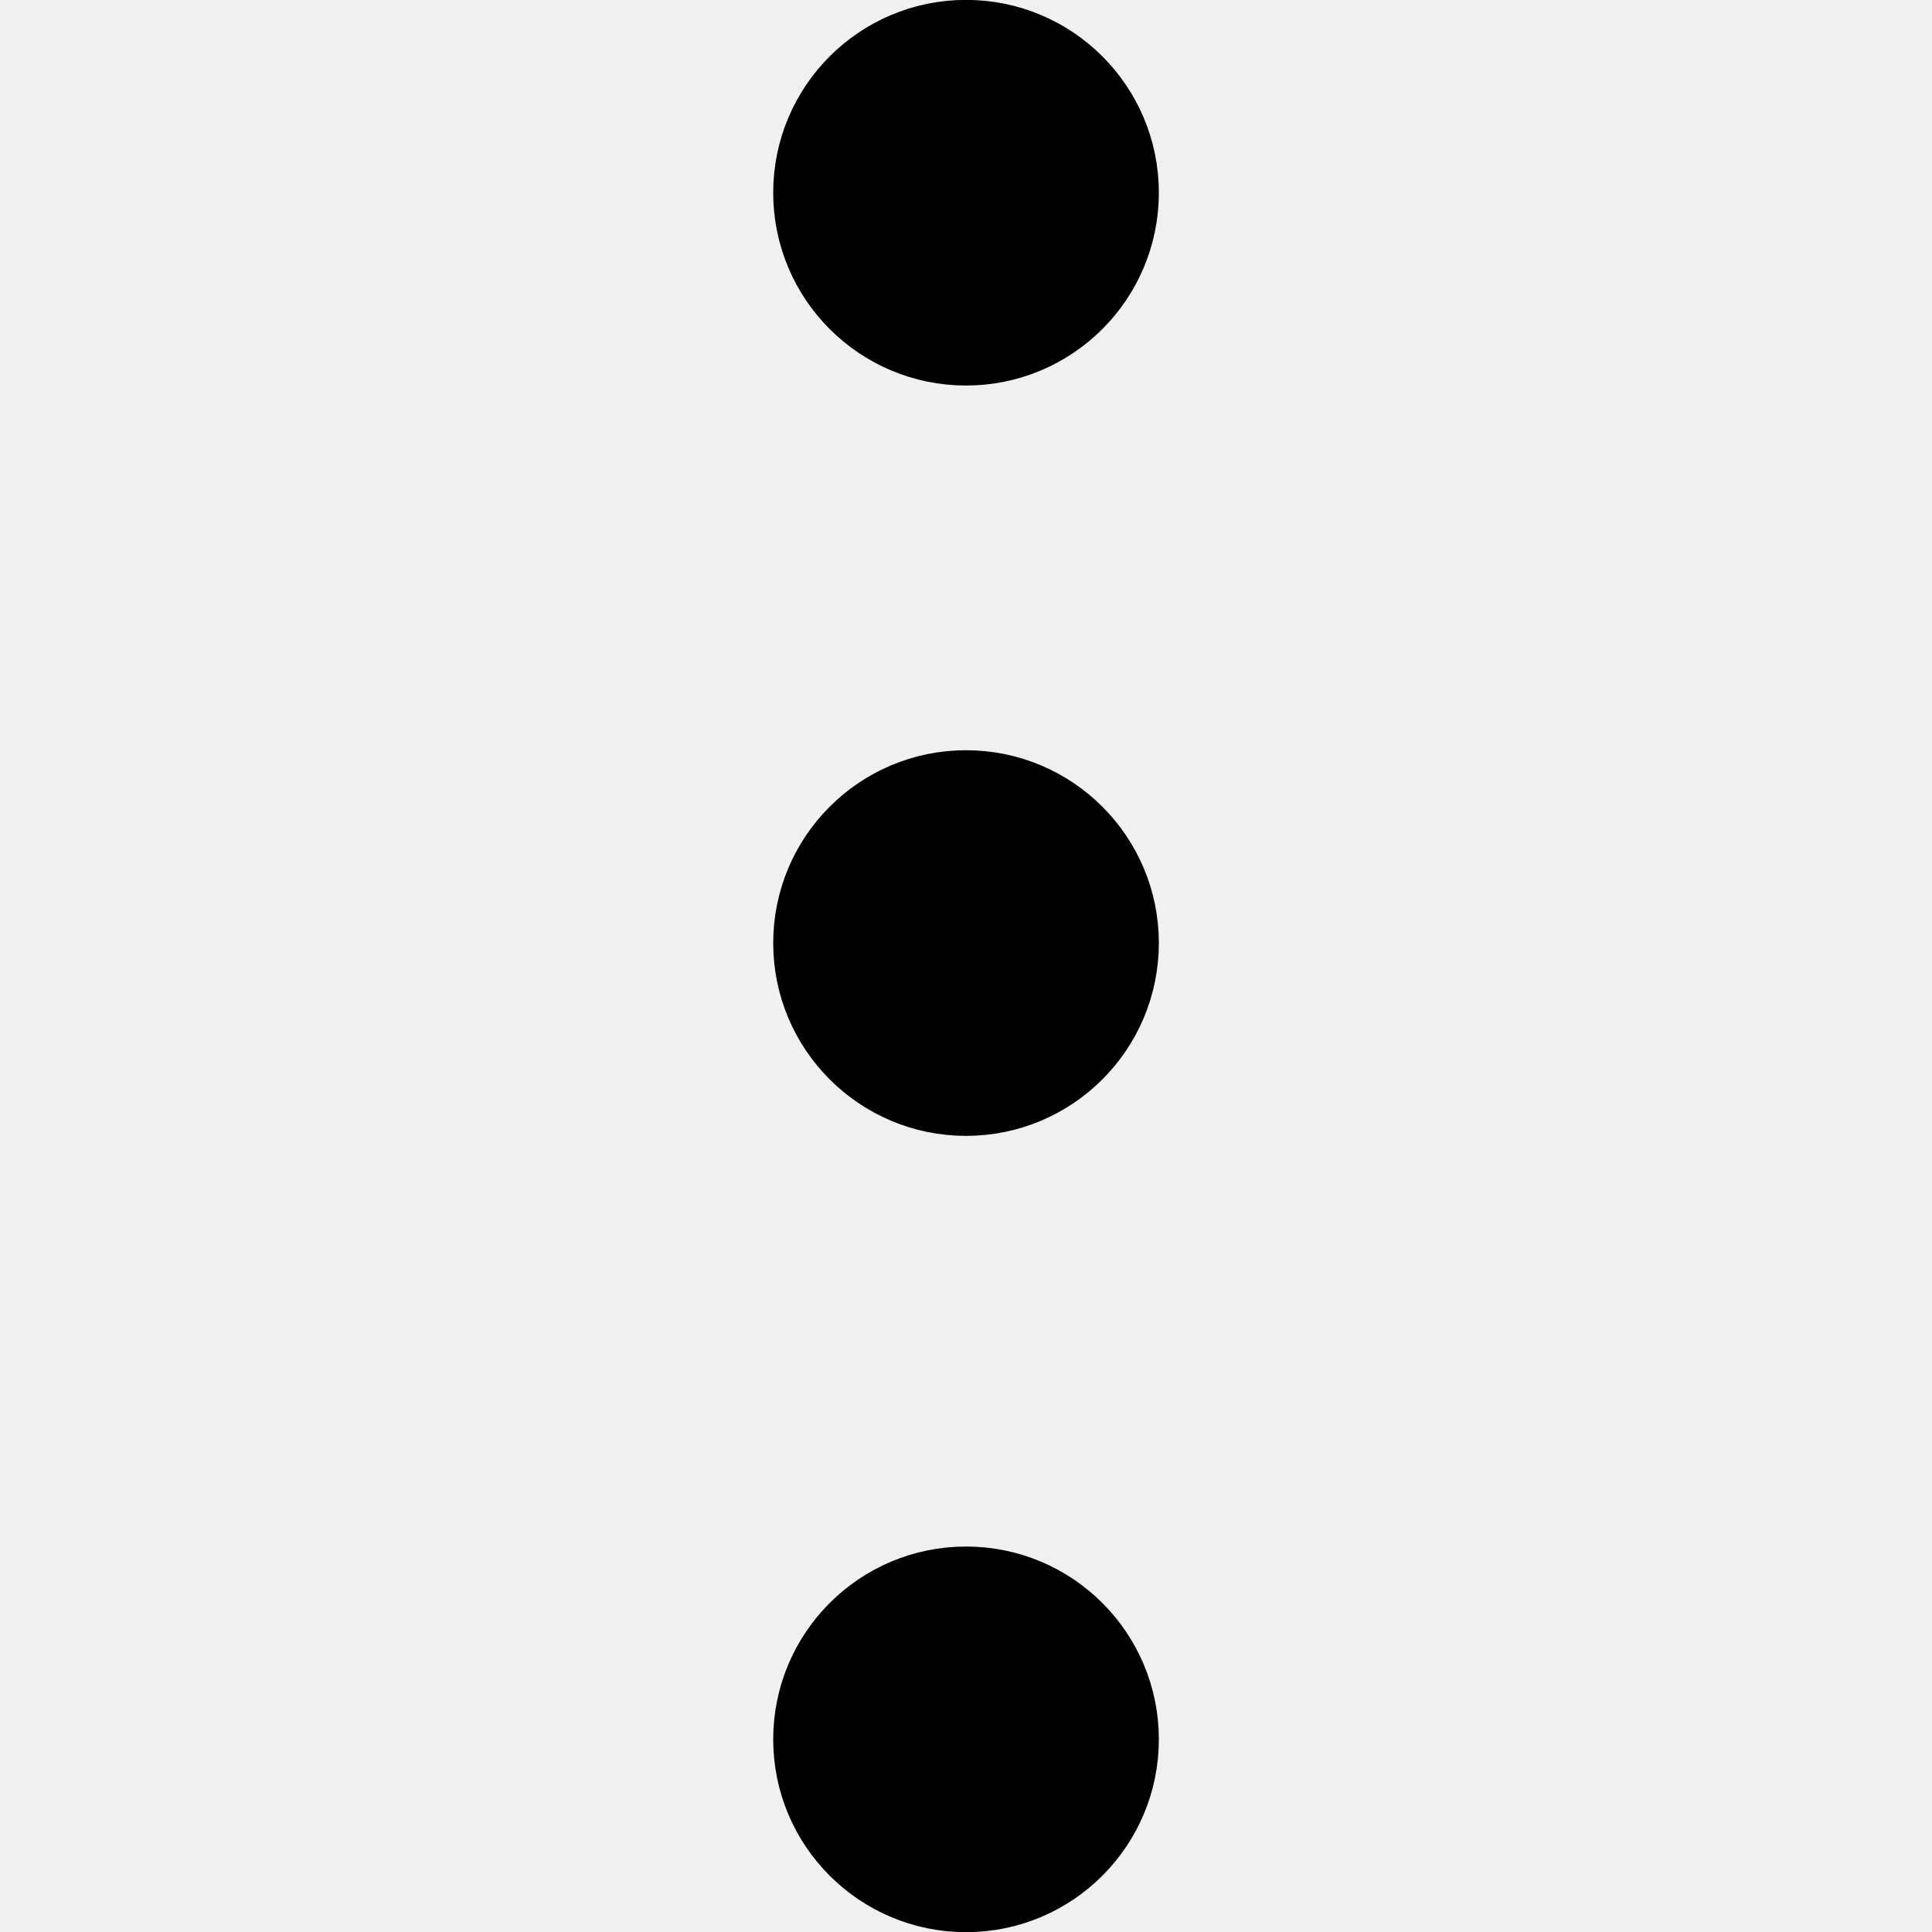
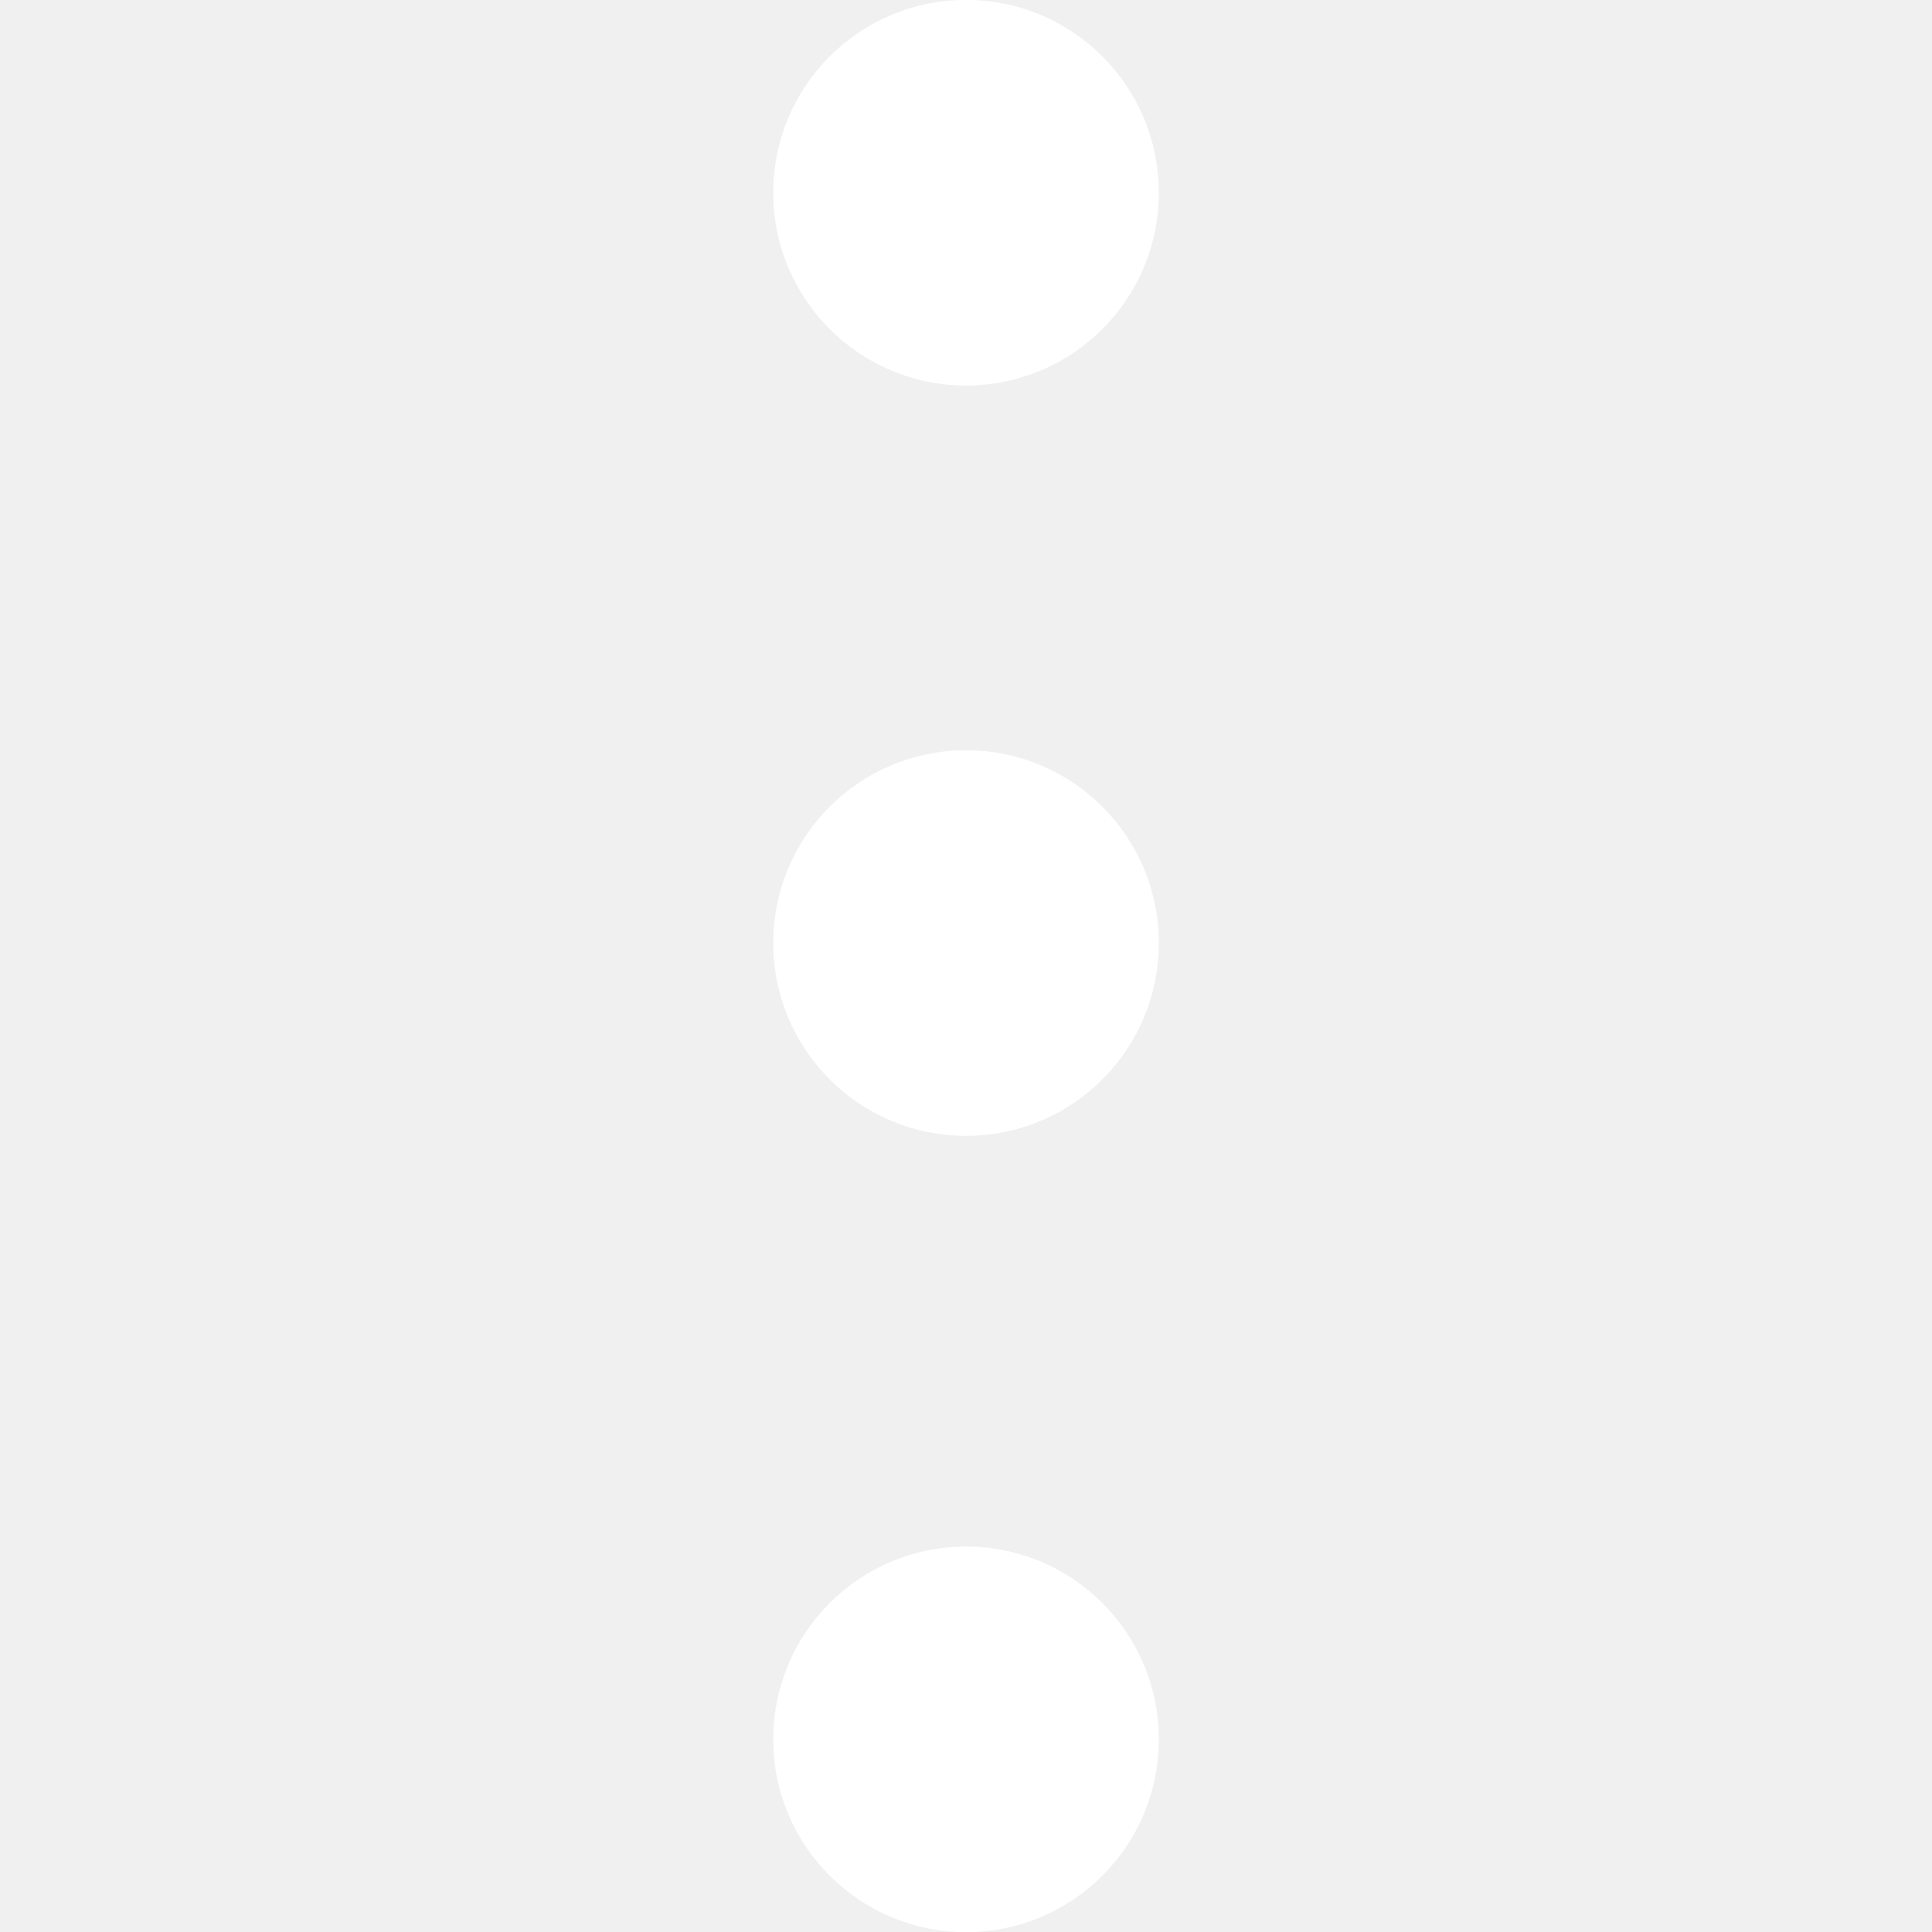
<svg xmlns="http://www.w3.org/2000/svg" width="64" height="64" viewBox="0 0 16.933 16.933" version="1.1" id="svg1" xml:space="preserve">
  <defs id="defs1">
    <linearGradient id="swatch5">
      <stop style="stop-color:#000000;stop-opacity:1;" offset="0" id="stop5" />
    </linearGradient>
    <linearGradient id="swatch4">
      <stop style="stop-color:#000000;stop-opacity:1;" offset="0" id="stop4" />
    </linearGradient>
    <linearGradient id="swatch3">
      <stop style="stop-color:#000000;stop-opacity:1;" offset="0" id="stop3" />
    </linearGradient>
  </defs>
-   <g id="layer1" style="display:inline">
-     <g id="g52" transform="translate(-127.5185,55.51052)">
-       <g id="g5" transform="matrix(1.38361,0,0,1.38361,191.019,88.44776)" style="fill:none;stroke:#010101;stroke-opacity:1">
-         <path style="fill:none;stroke:#010101;stroke-width:1.1;stroke-linecap:round;stroke-opacity:1;paint-order:stroke fill markers" d="m -47.893,-117.806 c 3.713,0.022 7.426,0.044 11.139,0.066" id="path1" />
-         <path style="fill:none;stroke:#010101;stroke-width:1.1;stroke-linecap:round;stroke-opacity:1;paint-order:stroke fill markers" d="m -47.893,-117.806 c 3.713,0.022 7.426,0.044 11.139,0.066" id="path2" transform="translate(0,5.144938)" />
-         <path style="fill:none;stroke:#010101;stroke-width:1.1;stroke-linecap:round;stroke-opacity:1;paint-order:stroke fill markers" d="m -47.893,-117.806 c 3.713,0.022 7.426,0.044 11.139,0.066" id="path3" transform="translate(0,10.28988)" />
-       </g>
-       <g id="g24" transform="matrix(1.184676,0,0,1.184676,-6.312672,66.00265)" style="stroke:#010101;stroke-opacity:1">
-         <path style="fill:none;stroke:#010101;stroke-width:1.1;stroke-linecap:round;stroke-opacity:1;paint-order:stroke fill markers" d="m 134.17,-119.185 c -1.459,-0.009 -2.919,-0.017 -3.843,-0.022 -0.924,-0.005 -1.312,-0.007 -1.768,0.149 -0.456,0.156 -0.98,0.468 -1.242,0.956 -0.262,0.488 -0.262,0.815 -0.261,2.642 5e-4,1.828 -5e-4,-0.83 5e-4,2.142 0.001,2.972 0.001,3.622 0.3,4.048 0.299,0.425 0.897,0.625 1.39,0.724 0.493,0.099 0.882,0.097 1.893,0.087 1.012,-0.01 2.647,-0.029 3.92,-0.038 1.272,-0.009 2.182,-0.009 3.091,-0.009 0.651,0 1.301,0 1.727,-0.299 0.425,-0.299 0.625,-0.897 0.724,-1.39 0.099,-0.493 0.097,-0.882 0.092,-1.371 -0.005,-0.489 -0.014,-1.08 -0.022,-1.67" id="path4-2-8" transform="rotate(90,132.3974,-113.8494)" />
-         <path id="path7" style="fill:none;stroke:#010101;stroke-width:1.1;stroke-linecap:round;stroke-opacity:1;paint-order:stroke fill markers" d="m 133.757,-108.038 c 1.329,0 2.658,0 3.987,0 m -1.988,-2.04 c 0,1.36 0,2.721 0,4.081" />
-         <path id="path23" style="fill:none;fill-opacity:1;stroke:#010101;stroke-width:0.6;stroke-linecap:butt;stroke-linejoin:miter;stroke-dasharray:none;stroke-opacity:1;paint-order:stroke fill markers" d="m 134.564,-114.557 c 0.557,0 1.114,0 1.672,0 m -1.598,-1.372 c 0.531,-0.002 1.062,-0.004 1.594,-0.006 m -1.614,2.992 c 0,-1.095 0,-2.19 0,-3.286 m -2.961,0.283 c 0.287,-0.01 0.574,-0.019 0.824,0.011 0.249,0.03 0.461,0.101 0.607,0.238 0.145,0.137 0.224,0.341 0.257,0.635 0.033,0.294 0.019,0.677 -0.058,0.967 -0.077,0.291 -0.217,0.489 -0.392,0.606 -0.175,0.117 -0.386,0.153 -0.597,0.171 -0.211,0.018 -0.422,0.017 -0.634,0.017 m -0.015,-2.961 c 6.7e-4,0.1 0.001,0.2 0.004,0.744 0.003,0.544 0.008,1.531 0.013,2.519 m -2.876,-3.25 c 0.002,0.454 0.003,0.907 0.002,1.316 -0.002,0.409 -0.007,0.773 -0.009,1.095 -0.003,0.323 -0.003,0.604 -0.003,0.885 m 0.011,-1.514 c 0.33,0 0.659,0 0.915,-0.015 0.256,-0.015 0.439,-0.044 0.578,-0.172 0.139,-0.128 0.236,-0.354 0.236,-0.582 -3e-5,-0.229 -0.096,-0.46 -0.221,-0.581 -0.125,-0.121 -0.279,-0.133 -0.536,-0.136 -0.256,-0.003 -0.615,0.003 -0.974,0.009" />
-       </g>
-       <g id="g6" transform="matrix(1.266868,0,0,1.266868,-107.8387,95.45484)">
-         <circle style="fill:#000000;fill-opacity:1;stroke:#010101;stroke-width:0.6;stroke-linecap:butt;stroke-linejoin:miter;stroke-miterlimit:0;paint-order:normal" id="path5" cx="192.462" cy="-117.831" r="1.034" />
-         <circle style="fill:#000000;fill-opacity:1;stroke:#010101;stroke-width:0.6;stroke-linecap:butt;stroke-linejoin:miter;stroke-miterlimit:0;paint-order:normal" id="path5-1" cx="192.462" cy="-112.64" r="1.034" />
-         <circle style="fill:#000000;fill-opacity:1;stroke:#010101;stroke-width:0.6;stroke-linecap:butt;stroke-linejoin:miter;stroke-miterlimit:0;paint-order:normal" id="path5-4" cx="192.462" cy="-107.131" r="1.034" />
-       </g>
-       <g id="g11" transform="matrix(1.238061,0,0,1.238061,-35.85625,71.83044)">
-         <path style="fill:#000000;fill-opacity:0.006;stroke:#010101;stroke-width:1.081;stroke-linecap:round;stroke-linejoin:miter;stroke-miterlimit:0;stroke-dasharray:none;paint-order:normal" d="m 170.543,-106.208 c -1.311,-1.315 -2.622,-2.63 -3.933,-3.944" id="path8" />
-         <ellipse style="fill:#000000;fill-opacity:0.006;stroke:#010101;stroke-width:1.081;stroke-linecap:butt;stroke-linejoin:miter;stroke-miterlimit:0;stroke-dasharray:none;paint-order:normal" id="path6" cx="163.11" cy="-113.789" rx="5.163" ry="4.948" />
-       </g>
-       <g id="g27" transform="translate(62.40975,9.195891)">
-         <path style="fill:#000000;fill-opacity:0.006;stroke:#797979;stroke-width:1.081;stroke-linecap:round;stroke-linejoin:miter;stroke-miterlimit:0;stroke-dasharray:none;stroke-opacity:1;paint-order:normal" d="m 125.925,-81.277 c 0,2.916 0,5.832 0,8.748" id="path14" />
-         <path style="fill:#000000;fill-opacity:0.006;stroke:#797979;stroke-width:1.081;stroke-linecap:round;stroke-linejoin:miter;stroke-miterlimit:0;stroke-dasharray:none;stroke-opacity:1;paint-order:normal" d="m 124.172,-74.183 c 0.584,0.551 1.169,1.102 1.753,1.654" id="path21" />
-         <path style="fill:#000000;fill-opacity:0.006;stroke:#797979;stroke-width:1.081;stroke-linecap:round;stroke-linejoin:miter;stroke-miterlimit:0;stroke-dasharray:none;stroke-opacity:1;paint-order:normal" d="m 128.688,-80.681 c 2.419,0 4.839,0 7.258,0" id="path24" />
-         <path style="fill:#000000;fill-opacity:0.006;stroke:#797979;stroke-width:1.081;stroke-linecap:round;stroke-linejoin:miter;stroke-miterlimit:0;stroke-dasharray:none;stroke-opacity:1;paint-order:normal" d="m 128.688,-76.779 c 1.317,0 2.634,0 3.951,0" id="path25" />
-         <path style="fill:#000000;fill-opacity:0.006;stroke:#797979;stroke-width:1.081;stroke-linecap:round;stroke-linejoin:miter;stroke-miterlimit:0;stroke-dasharray:none;stroke-opacity:1;paint-order:normal" d="m 128.687,-73.008 c 0.89,0 1.78,0 2.671,0" id="path26" />
-       </g>
-       <g id="g30" transform="translate(13.90554,8.676511)">
-         <path style="fill:#000000;fill-opacity:0.006;stroke:#797979;stroke-width:1.081;stroke-linecap:round;stroke-linejoin:miter;stroke-miterlimit:0;stroke-dasharray:none;stroke-opacity:1;paint-order:normal" d="m 193.52,-81.617 c -0.033,3.212 -0.066,6.423 -0.099,9.635" id="path27" />
-         <path style="fill:#000000;fill-opacity:0.006;stroke:#797979;stroke-width:1.081;stroke-linecap:round;stroke-linejoin:miter;stroke-miterlimit:0;stroke-dasharray:none;stroke-opacity:1;paint-order:normal" d="m 189.524,-75.985 c 1.299,1.328 2.598,2.656 3.897,3.984" id="path28" />
-         <path style="fill:#000000;fill-opacity:0.006;stroke:#797979;stroke-width:1.081;stroke-linecap:round;stroke-linejoin:miter;stroke-miterlimit:0;stroke-dasharray:none;stroke-opacity:1;paint-order:normal" d="m 197.507,-76.087 c -1.362,1.362 -2.724,2.724 -4.086,4.086" id="path29" />
-       </g>
-       <g id="g46" transform="matrix(1.112312,-0.03816376,0.03816376,1.112312,13.77363,-485.0962)" style="display:inline">
-         <path id="rect43" style="fill:#f46a4e;fill-opacity:1;stroke:#f5694e;stroke-width:1.223;stroke-miterlimit:2;stroke-opacity:1" d="m 176.761,379.632 3.934,-3.964 1.968,1.758 -3.935,4.107 z" />
-         <path id="path46" style="fill:#f46a4e;fill-opacity:1;stroke:#f5694e;stroke-width:1.23;stroke-miterlimit:2;stroke-opacity:1" d="m -388.381,-158.914 a 1.31,0.387 0 0 1 -0.655,0.336 1.31,0.387 0 0 1 -1.31,0 1.31,0.387 0 0 1 -0.655,-0.336 h 1.31 z" transform="matrix(-0.7462636,-0.6656505,0.6815671,-0.7317557,0,0)" />
-         <path style="display:inline;fill:#f46a4e;fill-opacity:1;stroke:#f5694e;stroke-width:0.383;stroke-linecap:round;stroke-miterlimit:3.3;stroke-opacity:1" d="m 174.974,381.402 2.153,1.939 -2.189,0.294 c -0.321,0.037 -0.273,0.08 -0.25,-0.204 z" id="rect50" transform="matrix(1.068985,0.0366772,-0.0366772,1.068985,2.208406,-33.30289)" />
-         <path style="display:inline;fill:#797979;stroke:#f5694e;stroke-width:1.181;stroke-miterlimit:2;stroke-dasharray:none;stroke-opacity:1" d="m 171.02,376.768 c 0,3.235 0,6.469 0,9.704" id="path4" transform="matrix(1.068985,0.0366772,-0.0366772,1.068985,2.296323,-33.31446)" />
-         <path style="display:inline;fill:#797979;stroke:#f5694e;stroke-width:1.181;stroke-linecap:round;stroke-miterlimit:2;stroke-dasharray:none;stroke-opacity:1" d="m 176.378,375.078 c -1.797,0 -3.594,0 -5.391,0" id="path15" transform="matrix(0.6196332,0.0212598,-0.0366772,1.068985,80.69425,-30.61002)" />
-         <path style="display:inline;fill:none;stroke:#f5694e;stroke-width:1.181;stroke-linecap:round;stroke-linejoin:miter;stroke-miterlimit:2;stroke-dasharray:none;stroke-opacity:1" d="m 172.533,375.078 c -0.477,0 -0.954,0 -1.193,0.279 -0.239,0.279 -0.239,0.838 -0.239,1.397" id="path35" transform="matrix(1.068985,0.0366772,-0.0366772,1.068985,2.208406,-33.30289)" />
-         <path style="display:inline;fill:none;stroke:#f5694e;stroke-width:1.181;stroke-linecap:round;stroke-linejoin:miter;stroke-miterlimit:2;stroke-dasharray:none;stroke-opacity:1" d="m 180.674,388.121 c -2.677,0 -5.354,0 -8.032,0" id="path36" transform="matrix(1.068985,0.0366772,-0.0366772,1.068985,2.208406,-33.30289)" />
-         <path style="display:inline;fill:none;stroke:#f5694e;stroke-width:1.181;stroke-linecap:round;stroke-linejoin:miter;stroke-miterlimit:2;stroke-dasharray:none;stroke-opacity:1" d="m 171.102,386.458 c 0,0.554 0,1.109 0.257,1.386 0.257,0.277 0.77,0.277 1.283,0.277" id="path37" transform="matrix(1.068985,0.0366772,-0.0366772,1.068985,2.208406,-33.30289)" />
-         <path style="display:inline;fill:none;stroke:#f46a4e;stroke-width:1.181;stroke-linecap:round;stroke-linejoin:miter;stroke-miterlimit:2;stroke-dasharray:none;stroke-opacity:1" d="m 182.56,382.873 c 0,1.15 0,2.3 0,3.45" id="path38" transform="matrix(1.068985,0.0366772,-0.0366772,1.068985,2.208406,-33.30289)" />
-         <path style="display:inline;fill:none;stroke:#f5694e;stroke-width:1.181;stroke-linecap:round;stroke-linejoin:miter;stroke-miterlimit:2;stroke-dasharray:none;stroke-opacity:1" d="m 180.674,388.121 c 0.629,0 1.258,0 1.572,-0.3 0.314,-0.3 0.314,-0.899 0.314,-1.498" id="path39" transform="matrix(1.068985,0.0366772,-0.0366772,1.068985,2.208406,-33.30289)" />
-       </g>
-     </g>
+   <g id="g6" transform="matrix(1.266868,0,0,1.266868,-235.3571,150.9654)" style="display:inline">
+     <circle style="fill:#ffffff;fill-opacity:1;stroke:#ffffff;stroke-width:0.6;stroke-linecap:butt;stroke-linejoin:miter;stroke-miterlimit:0;paint-order:normal;stroke-opacity:1" id="path5" cx="192.462" cy="-117.831" r="1.034" />
+     <circle style="fill:#ffffff;fill-opacity:1;stroke:#ffffff;stroke-width:0.6;stroke-linecap:butt;stroke-linejoin:miter;stroke-miterlimit:0;paint-order:normal;stroke-opacity:1" id="path5-1" cx="192.462" cy="-112.64" r="1.034" />
+     <circle style="fill:#ffffff;fill-opacity:1;stroke:#ffffff;stroke-width:0.6;stroke-linecap:butt;stroke-linejoin:miter;stroke-miterlimit:0;paint-order:normal;stroke-opacity:1" id="path5-4" cx="192.462" cy="-107.131" r="1.034" />
  </g>
</svg>
